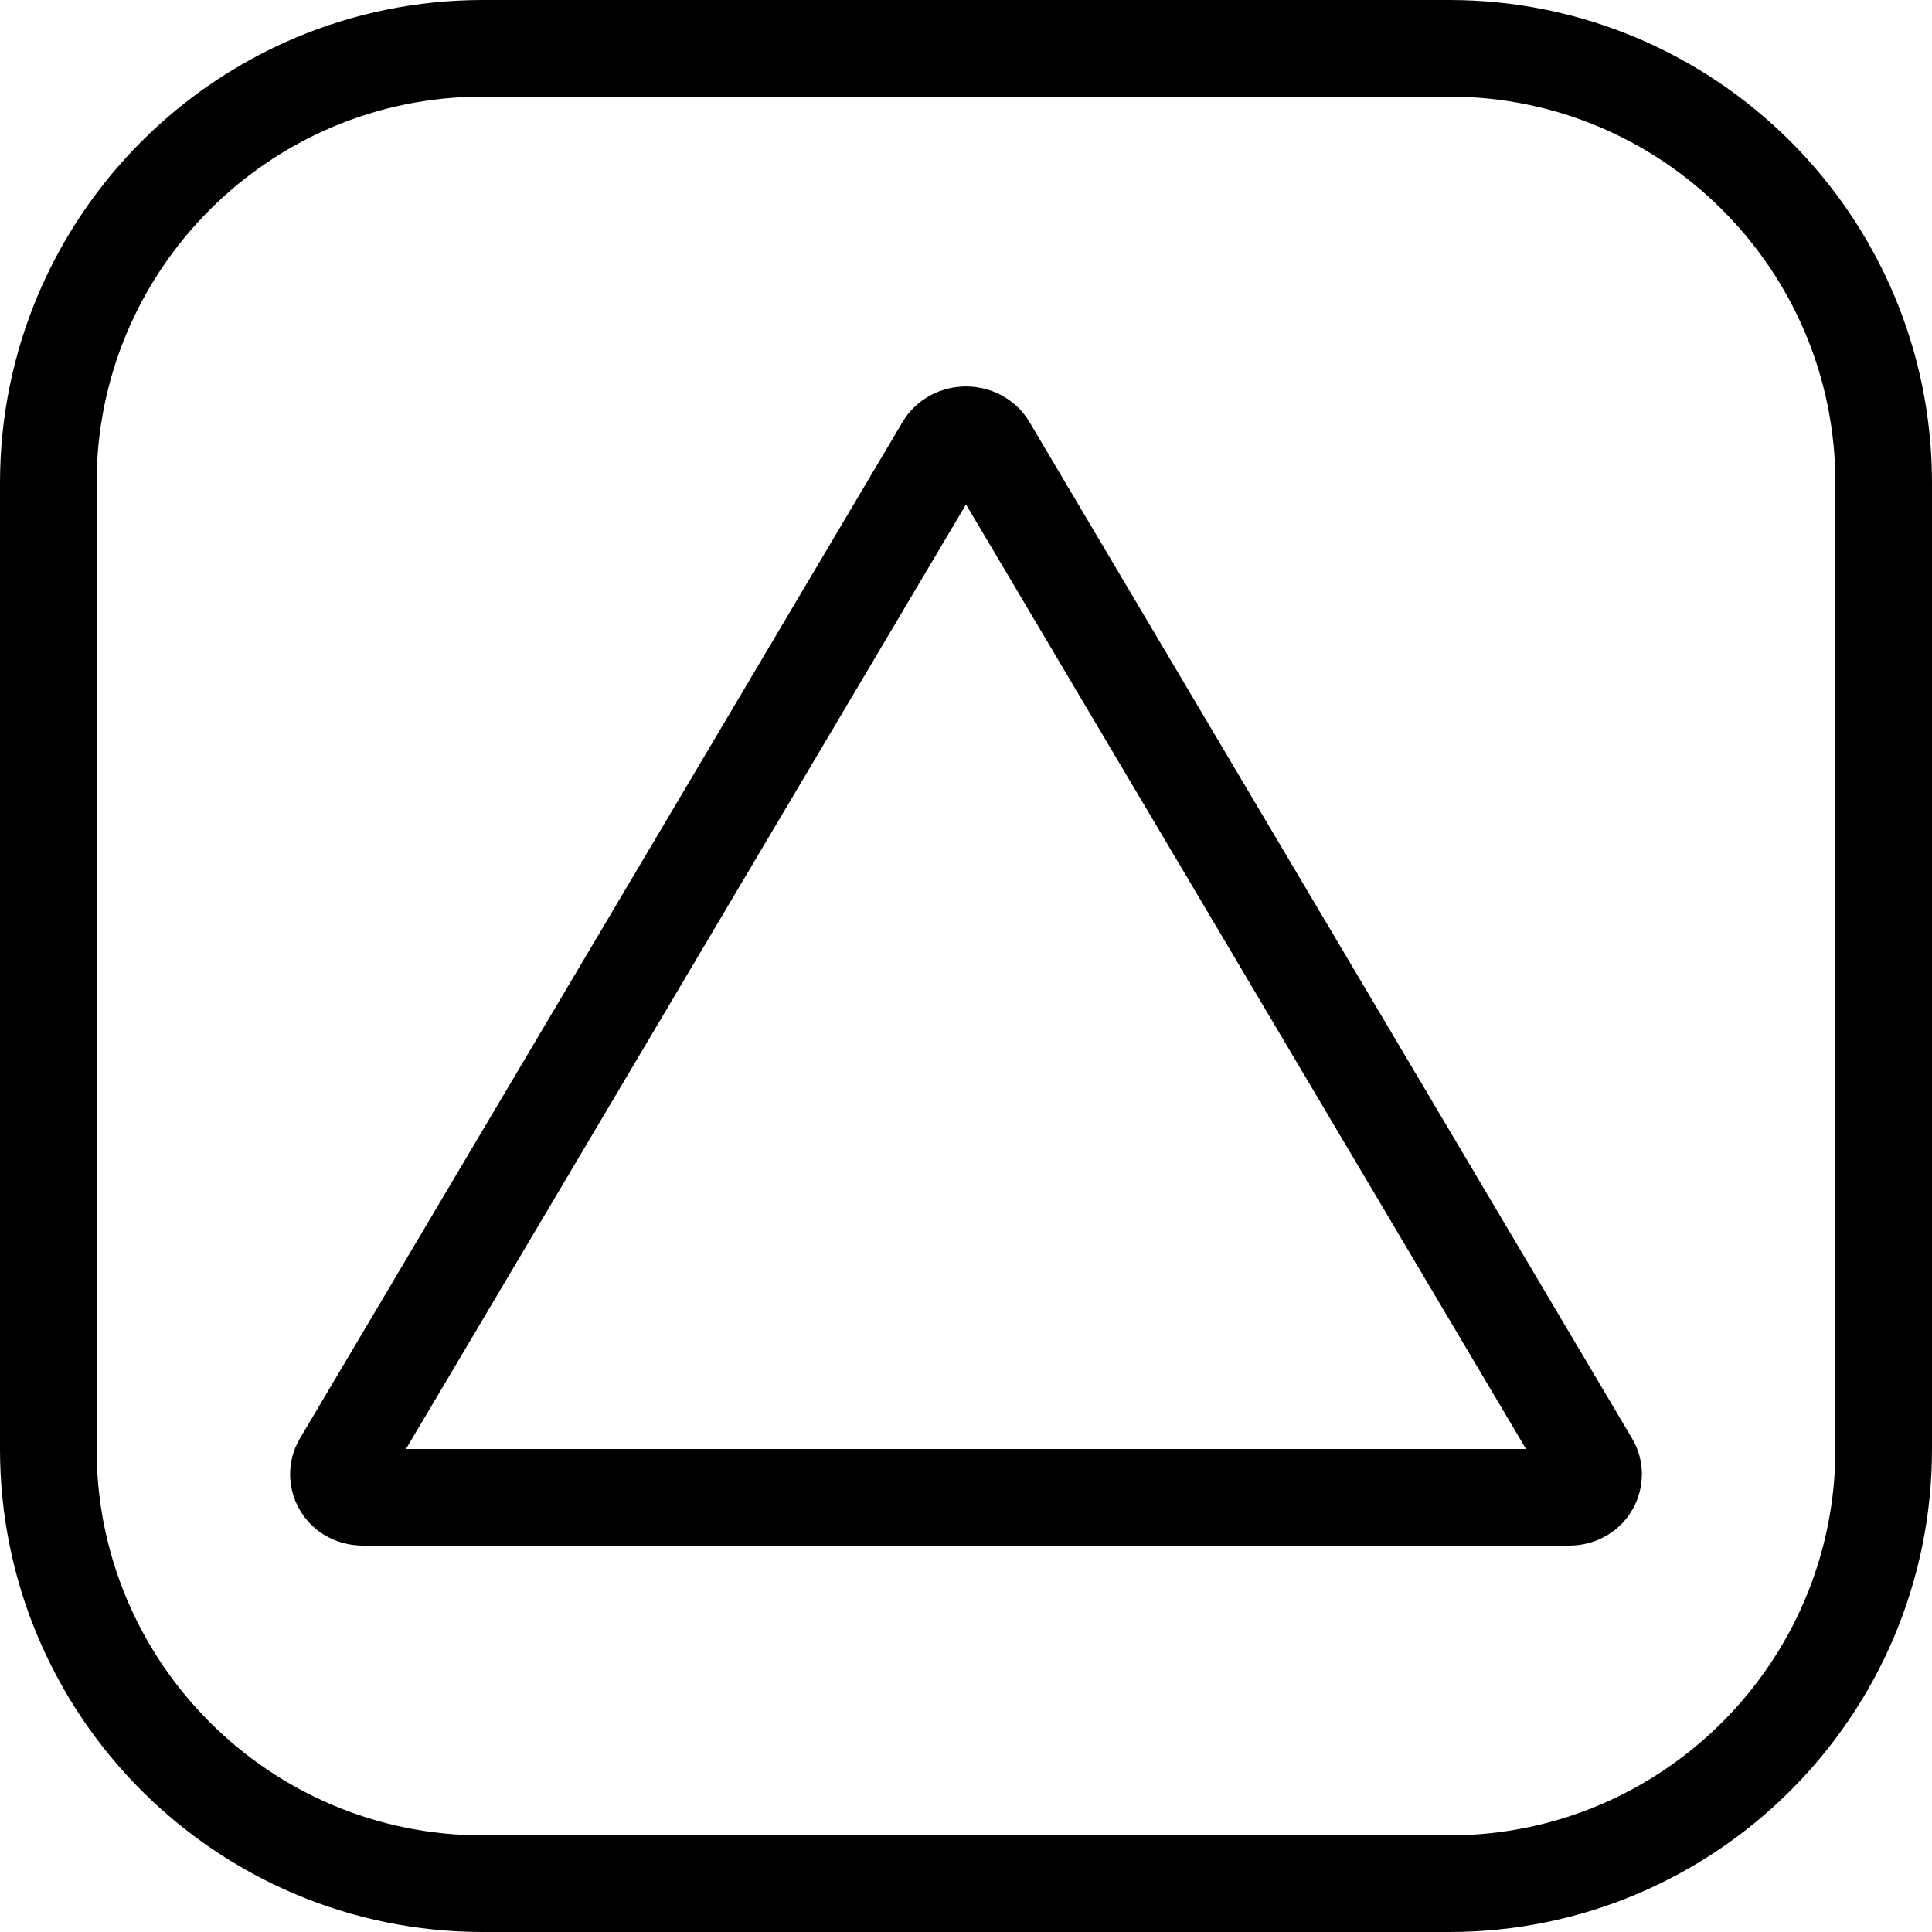
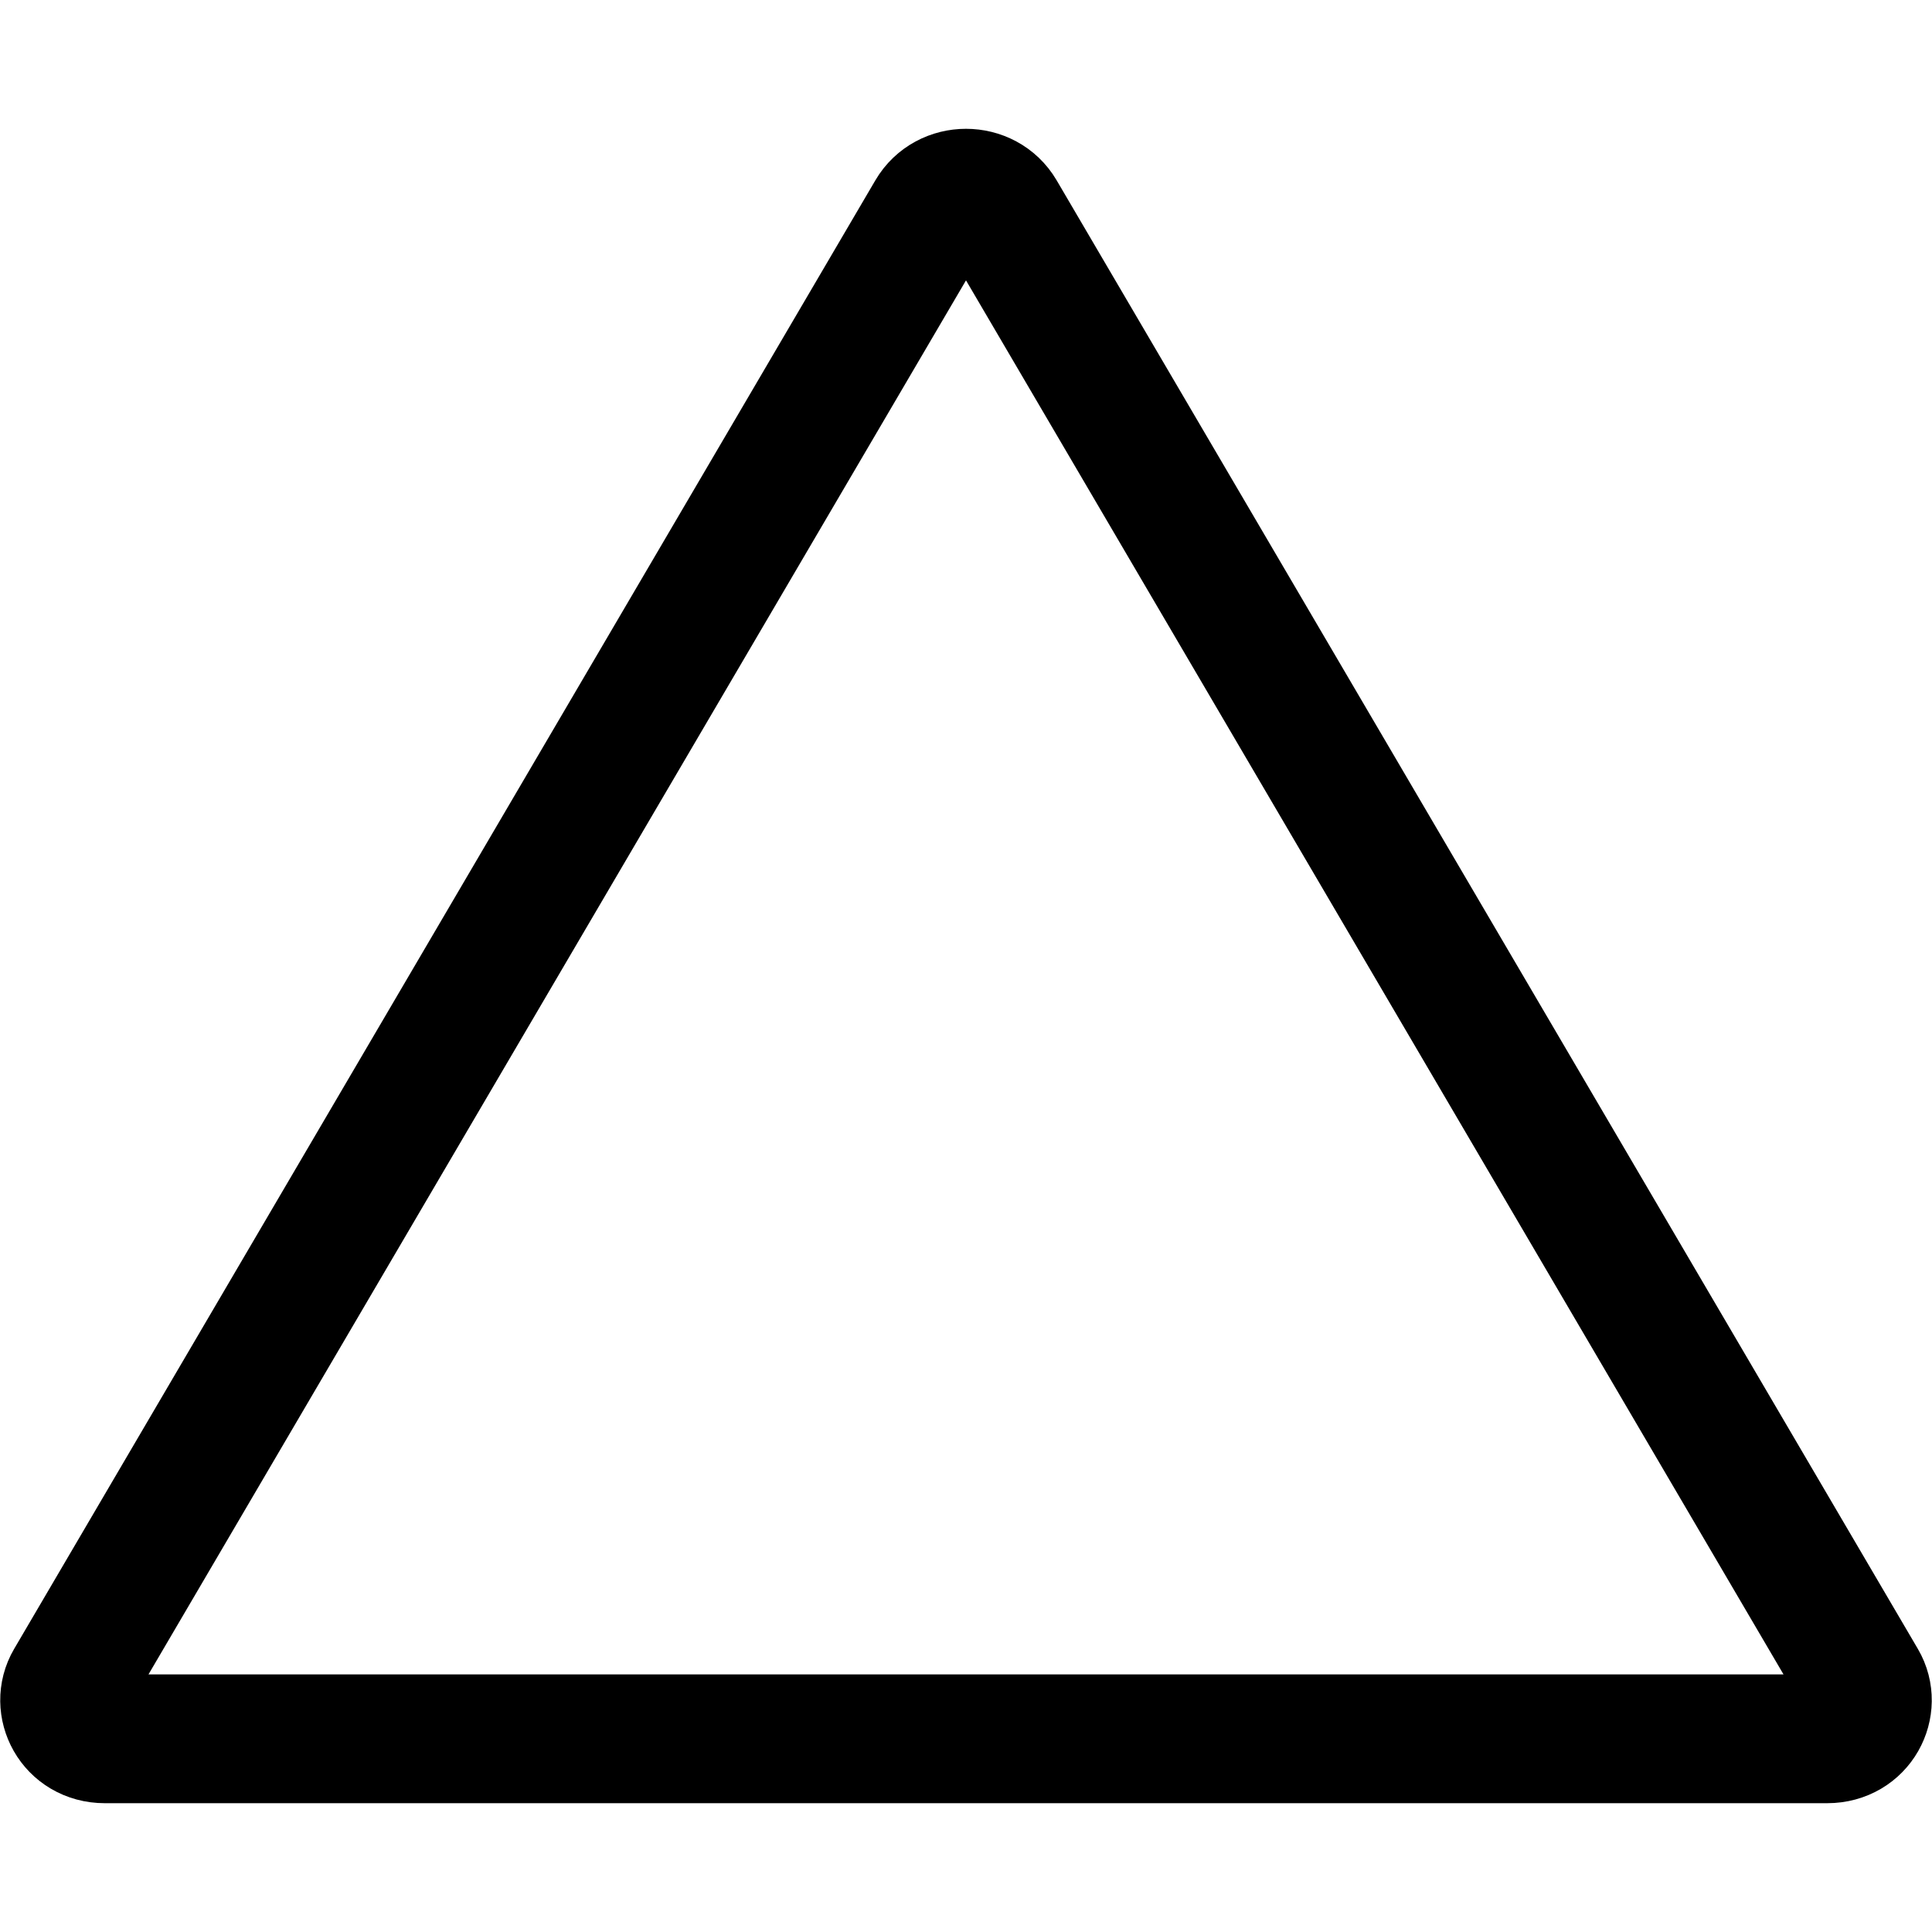
- <svg xmlns="http://www.w3.org/2000/svg" width="20" height="20" viewBox="0 0 20 20" fill="none">
-   <rect x="0.5" y="0.5" width="19" height="19" rx="4.5" stroke="black" />
-   <path d="M10.227 4.624L16.467 15.149C16.549 15.286 16.461 15.5 16.241 15.5H3.76C3.539 15.5 3.451 15.286 3.533 15.149L9.773 4.624C9.871 4.459 10.129 4.459 10.227 4.624Z" stroke="black" stroke-linejoin="round" />
+ <svg xmlns="http://www.w3.org/2000/svg" width="30" height="30" viewBox="0 0 30 30" fill="none">
+   <path d="M15.545 3.306L28.918 26.11C29.137 26.483 28.88 27 28.372 27H1.628C1.12 27 0.863 26.483 1.082 26.11L14.455 3.306C14.694 2.898 15.306 2.898 15.545 3.306Z" stroke="black" stroke-width="2" stroke-linejoin="round" />
</svg>
